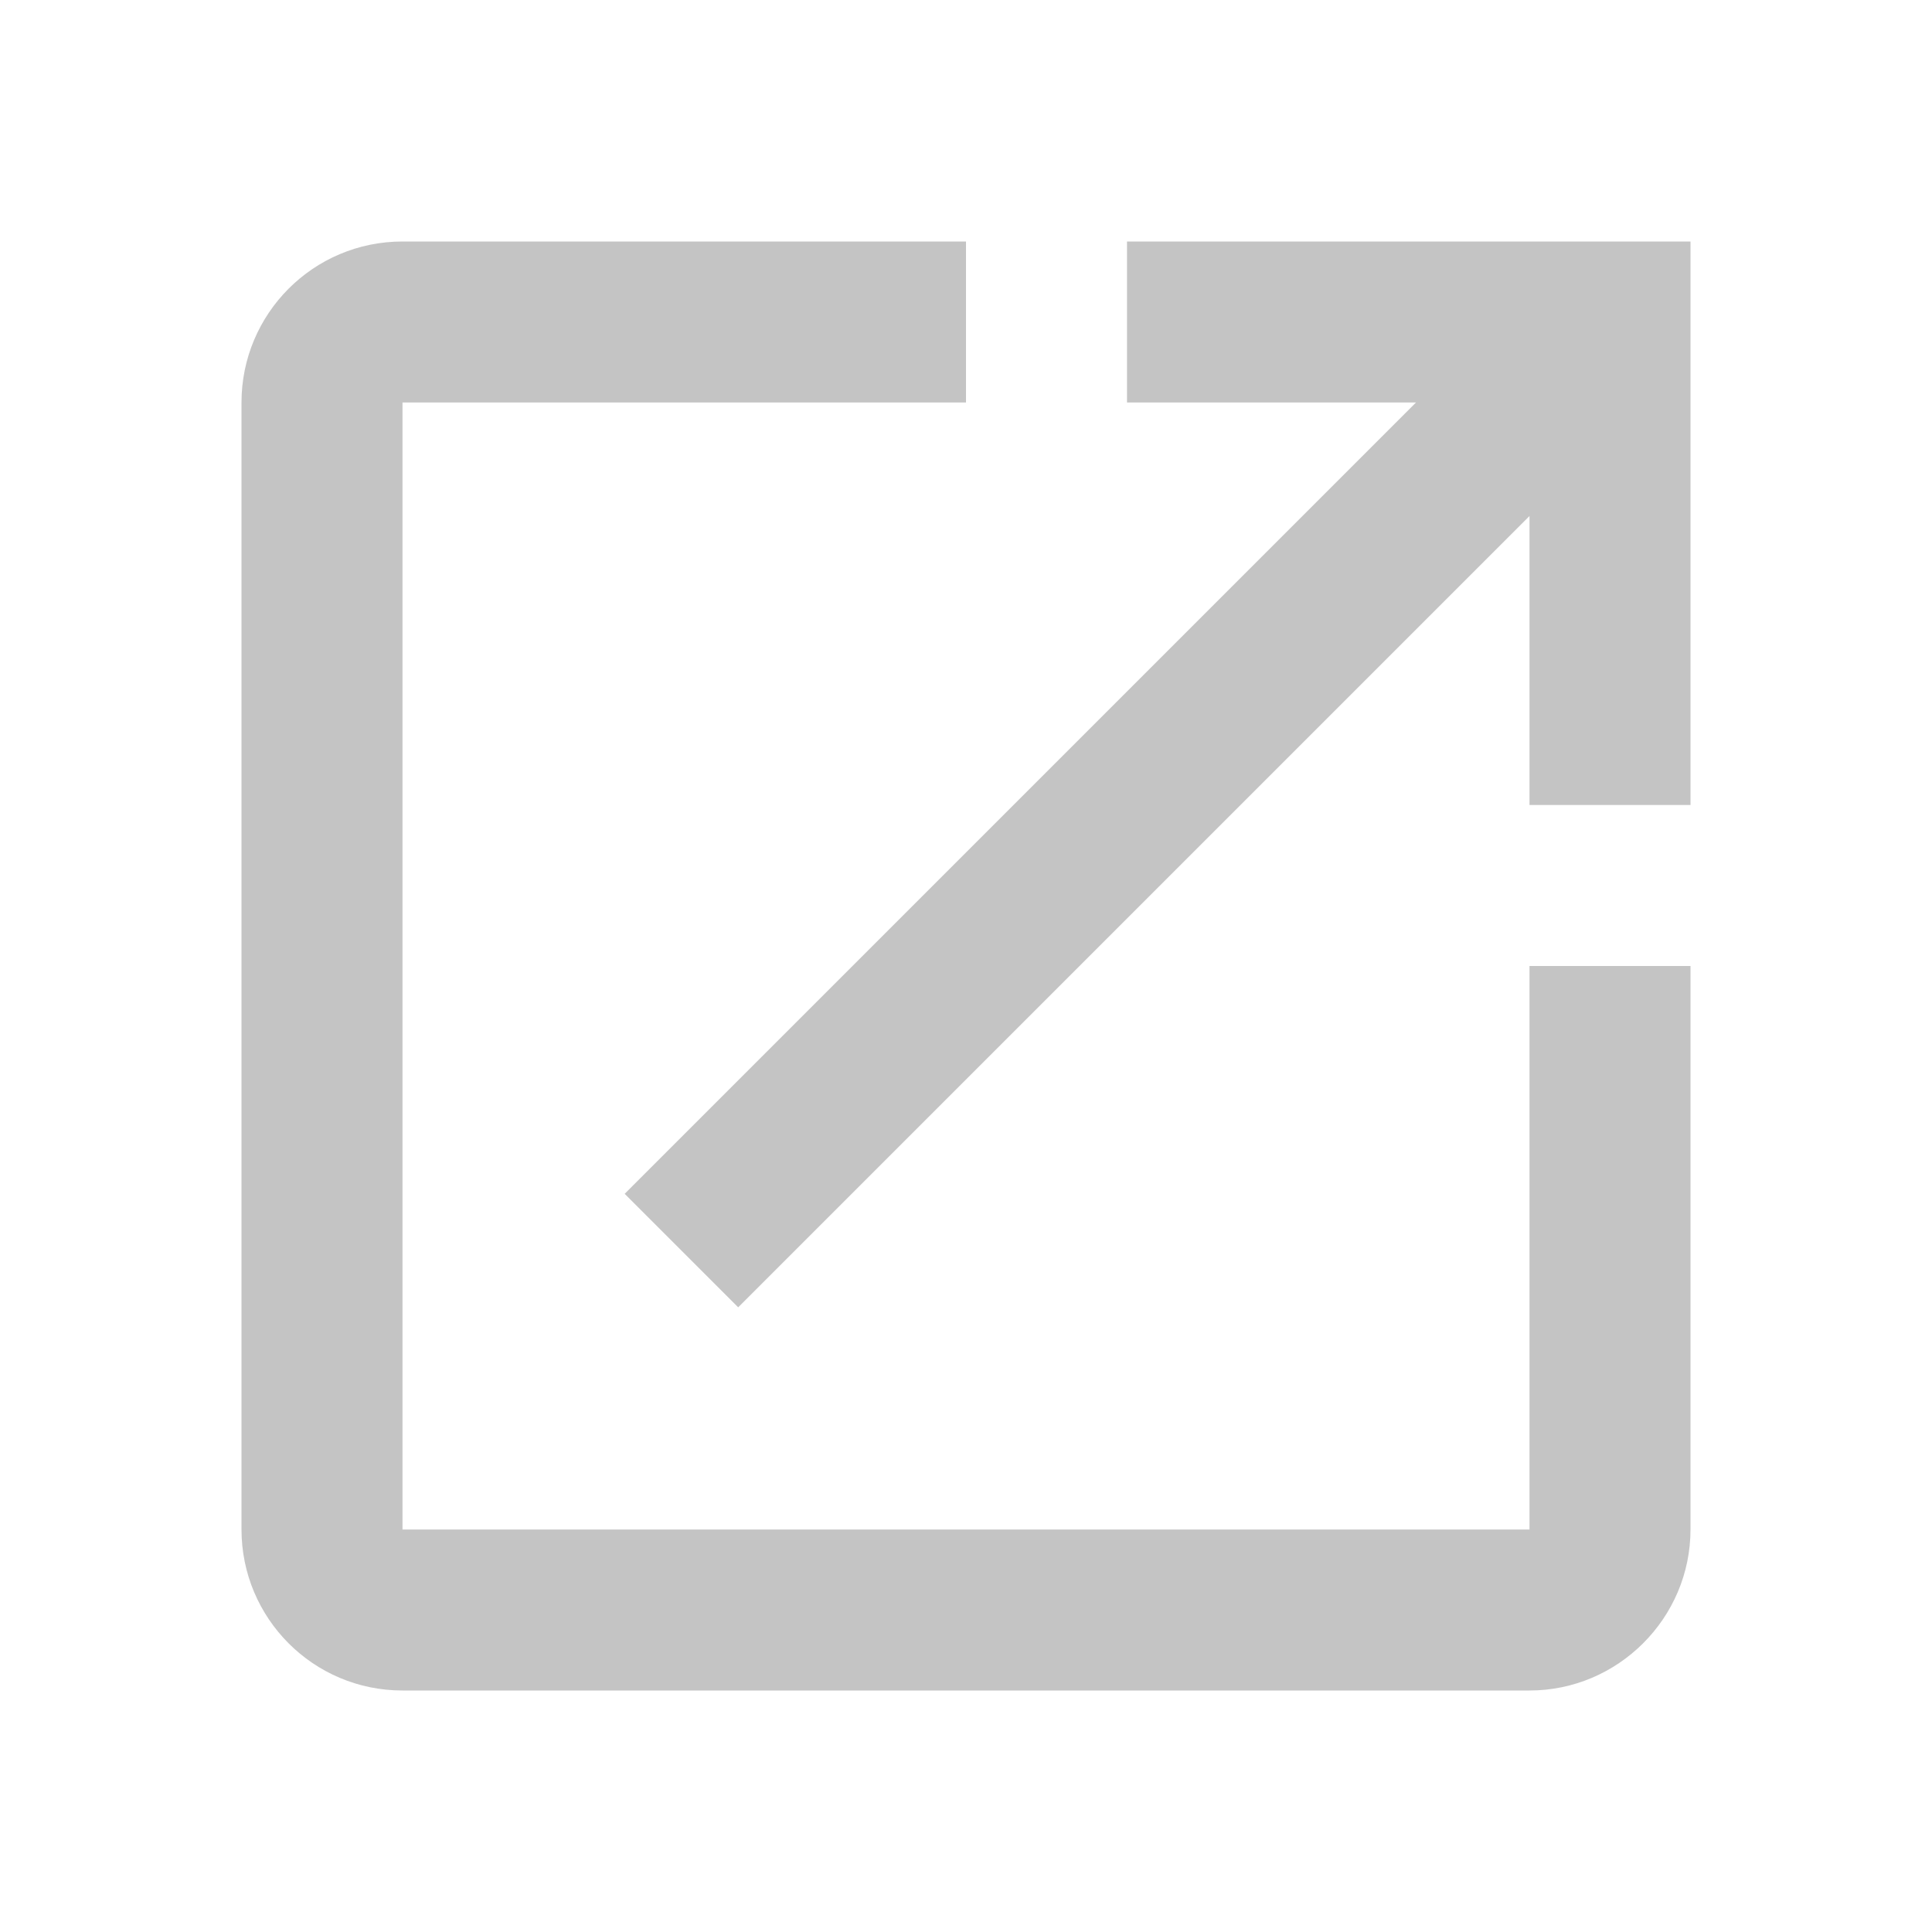
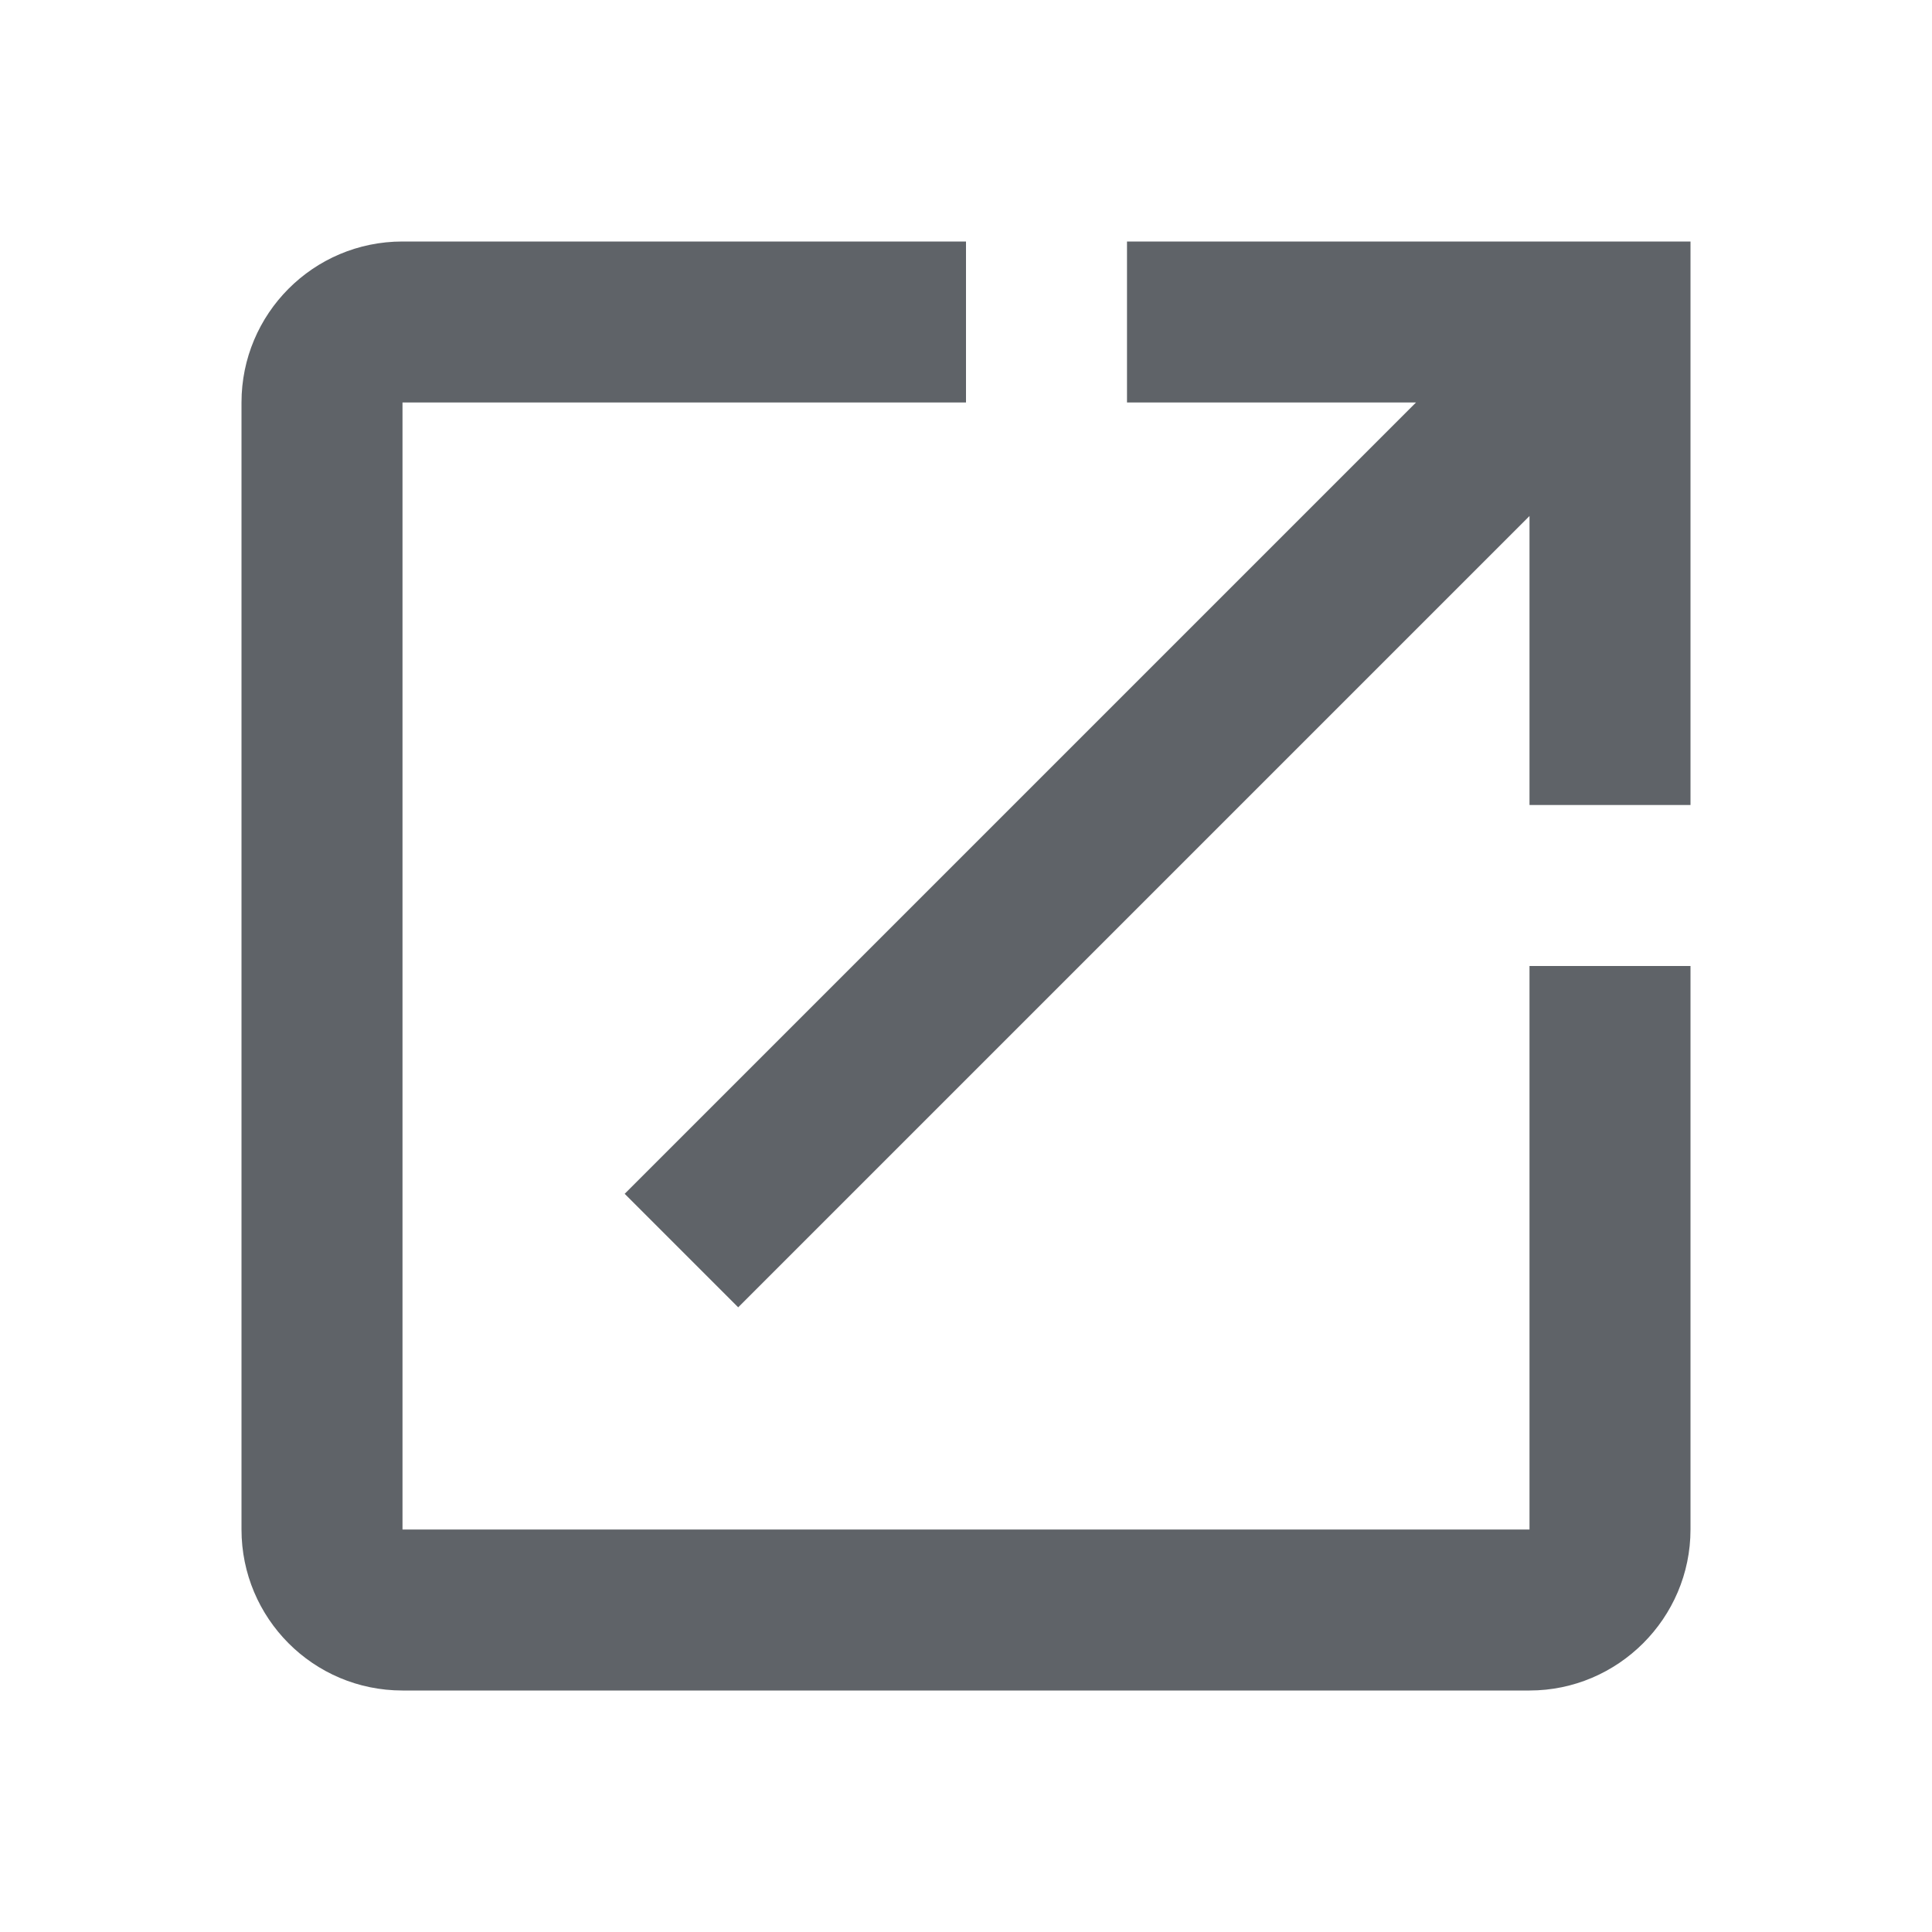
- <svg xmlns="http://www.w3.org/2000/svg" viewBox="0 0 24 24" fill="#c4c4c4">
+ <svg xmlns="http://www.w3.org/2000/svg" viewBox="0 0 24 24" fill="#5f6368">
  <path d="M0 0h24v24H0V0z" fill="none" />
  <path d="M19 19H5V5h7V3H5c-1.11 0-2 .9-2 2v14c0 1.1.89 2 2 2h14c1.1 0 2-.9 2-2v-7h-2v7zM14 3v2h3.59l-9.83 9.83 1.41 1.41L19 6.41V10h2V3h-7z" />
</svg>
